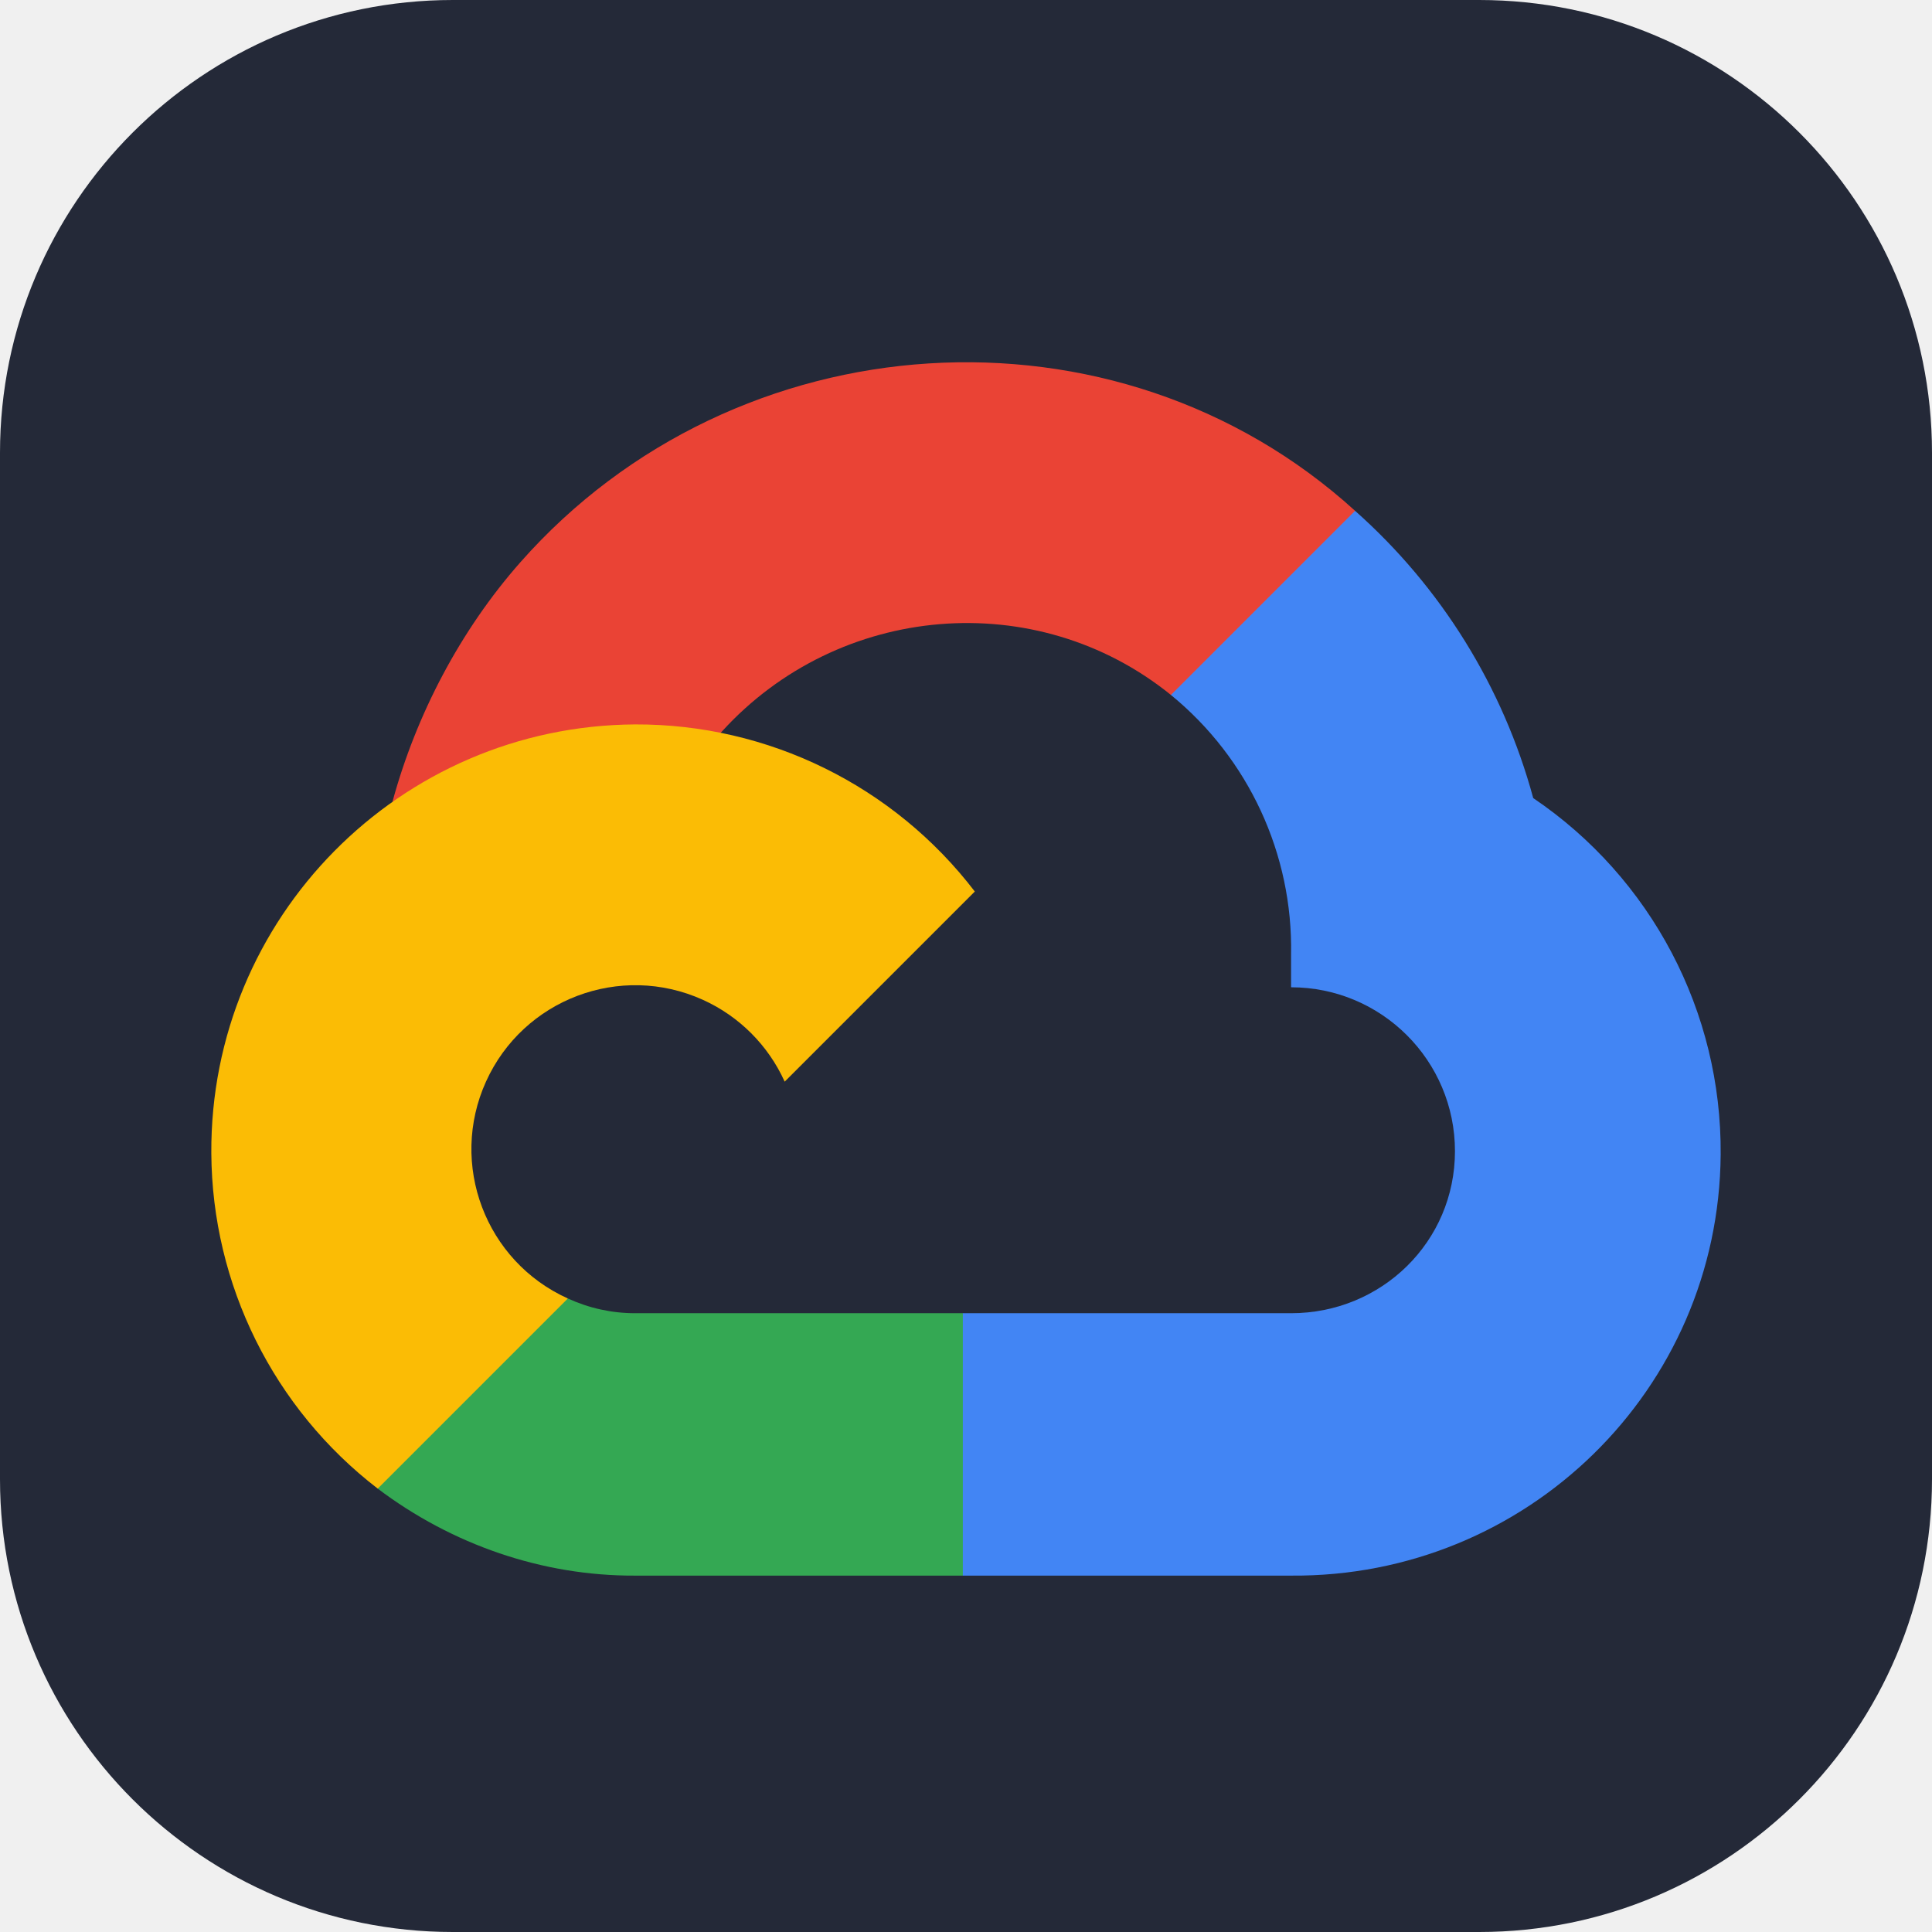
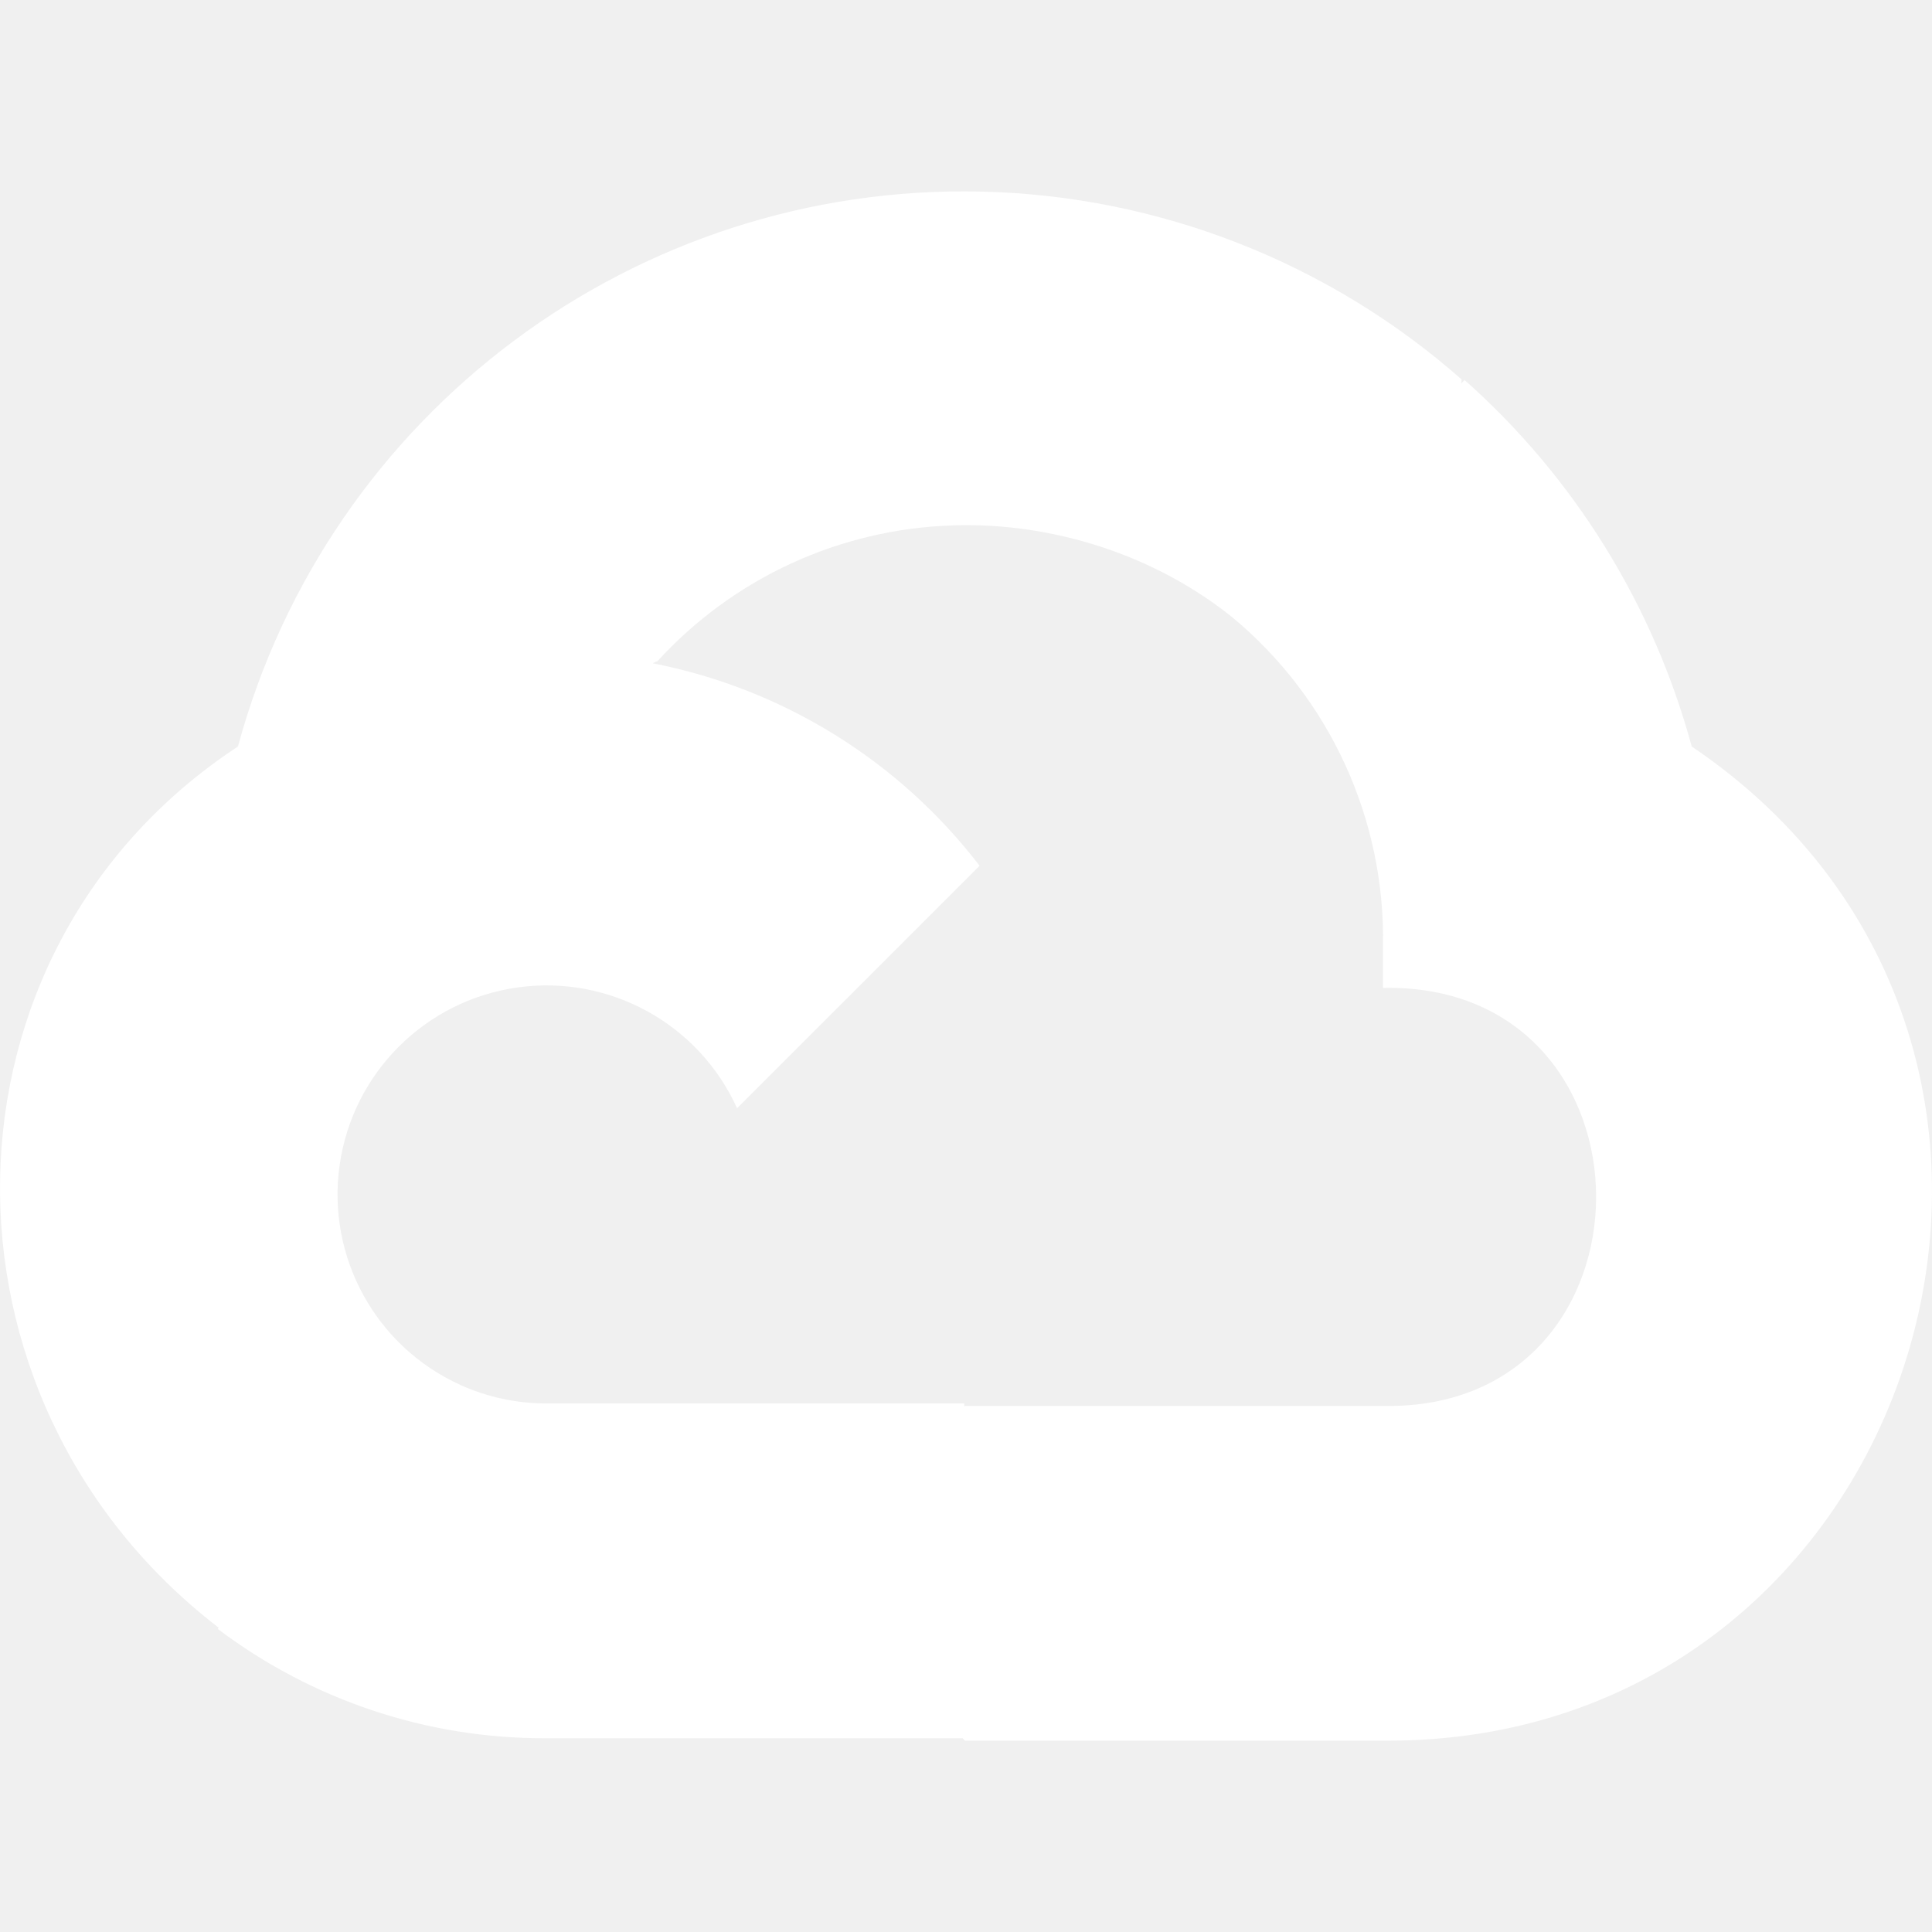
- <svg xmlns="http://www.w3.org/2000/svg" width="48" height="48" viewBox="0 0 256 256" fill="none" version="1.1">
-   <link type="text/css" id="dark-mode" rel="stylesheet" href="" />
-   <link type="text/css" rel="stylesheet" id="dark-mode-custom-link" />
-   <link type="text/css" rel="stylesheet" id="dark-mode-general-link" />
-   <style type="text/css" id="dark-mode-custom-style" />
-   <style lang="en" type="text/css" id="dark-mode-native-style" />
-   <style lang="en" type="text/css" id="dark-mode-native-sheet" />
-   <g transform="translate(0, 0)">
-     <svg width="256" height="256" fill="none" viewBox="0 0 256 256">
-       <rect width="256" height="256" fill="#242938" rx="60" />
-       <path fill="#EA4335" d="M161.009 92.389L178.394 75.004L179.553 67.684C147.873 38.877 97.512 42.143 68.954 74.5C61.021 83.486 55.136 94.69 51.998 106.26L58.224 105.382L92.994 99.649L95.678 96.904C111.144 79.918 137.295 77.632 155.153 92.085L161.009 92.389Z" />
-       <path fill="#4285F4" d="M203.16 105.749C199.164 91.033 190.96 77.804 179.553 67.685L155.153 92.085C165.456 100.503 171.326 113.186 171.074 126.489V130.82C183.067 130.82 192.79 140.542 192.79 152.535C192.79 164.529 183.067 174.008 171.074 174.008H127.581L123.311 178.644V204.691L127.581 208.778H171.074C202.269 209.021 227.755 184.173 227.998 152.978C228.145 134.069 218.823 116.342 203.16 105.749Z" />
-       <path fill="#34A853" d="M84.149 208.778H127.581V174.008H84.149C81.054 174.007 78.057 173.342 75.243 172.056L69.082 173.947L51.575 191.332L50.05 197.249C59.867 204.662 71.846 208.831 84.149 208.778Z" />
-       <path fill="#FBBC05" d="M84.149 95.989C52.953 96.175 27.815 121.615 28.001 152.811C28.105 170.231 36.241 186.629 50.05 197.249L75.243 172.056C64.313 167.118 59.456 154.254 64.394 143.325C69.332 132.395 82.196 127.538 93.124 132.475C97.941 134.651 101.798 138.509 103.974 143.325L129.167 118.132C118.448 104.118 101.792 95.925 84.149 95.989Z" />
-     </svg>
-   </g>
+ <svg xmlns="http://www.w3.org/2000/svg" viewBox="0 0 24 24">
+   <path fill="#FFFFFF" d="M12.19 2.38a9.344 9.344 0 0 0-9.234 6.893c.053-.02-.055.013 0 0-3.875 2.551-3.922 8.11-.247 10.941l.006-.007-.007.03a6.717 6.717 0 0 0 4.077 1.356h5.173l.03.03h5.192c6.687.053 9.376-8.605 3.835-12.35a9.365 9.365 0 0 0-2.821-4.552l-.043.043.006-.05A9.344 9.344 0 0 0 12.19 2.38zm-.358 4.146c1.244-.04 2.518.368 3.486 1.15a5.186 5.186 0 0 1 1.862 4.078v.518c3.53-.07 3.53 5.262 0 5.193h-5.193l-.008.009v-.04H6.785a2.59 2.59 0 0 1-1.067-.23h.001a2.597 2.597 0 1 1 3.437-3.437l3.013-3.012A6.747 6.747 0 0 0 8.11 8.24c.018-.01.04-.026.054-.023a5.186 5.186 0 0 1 3.67-1.69z" />
</svg>
